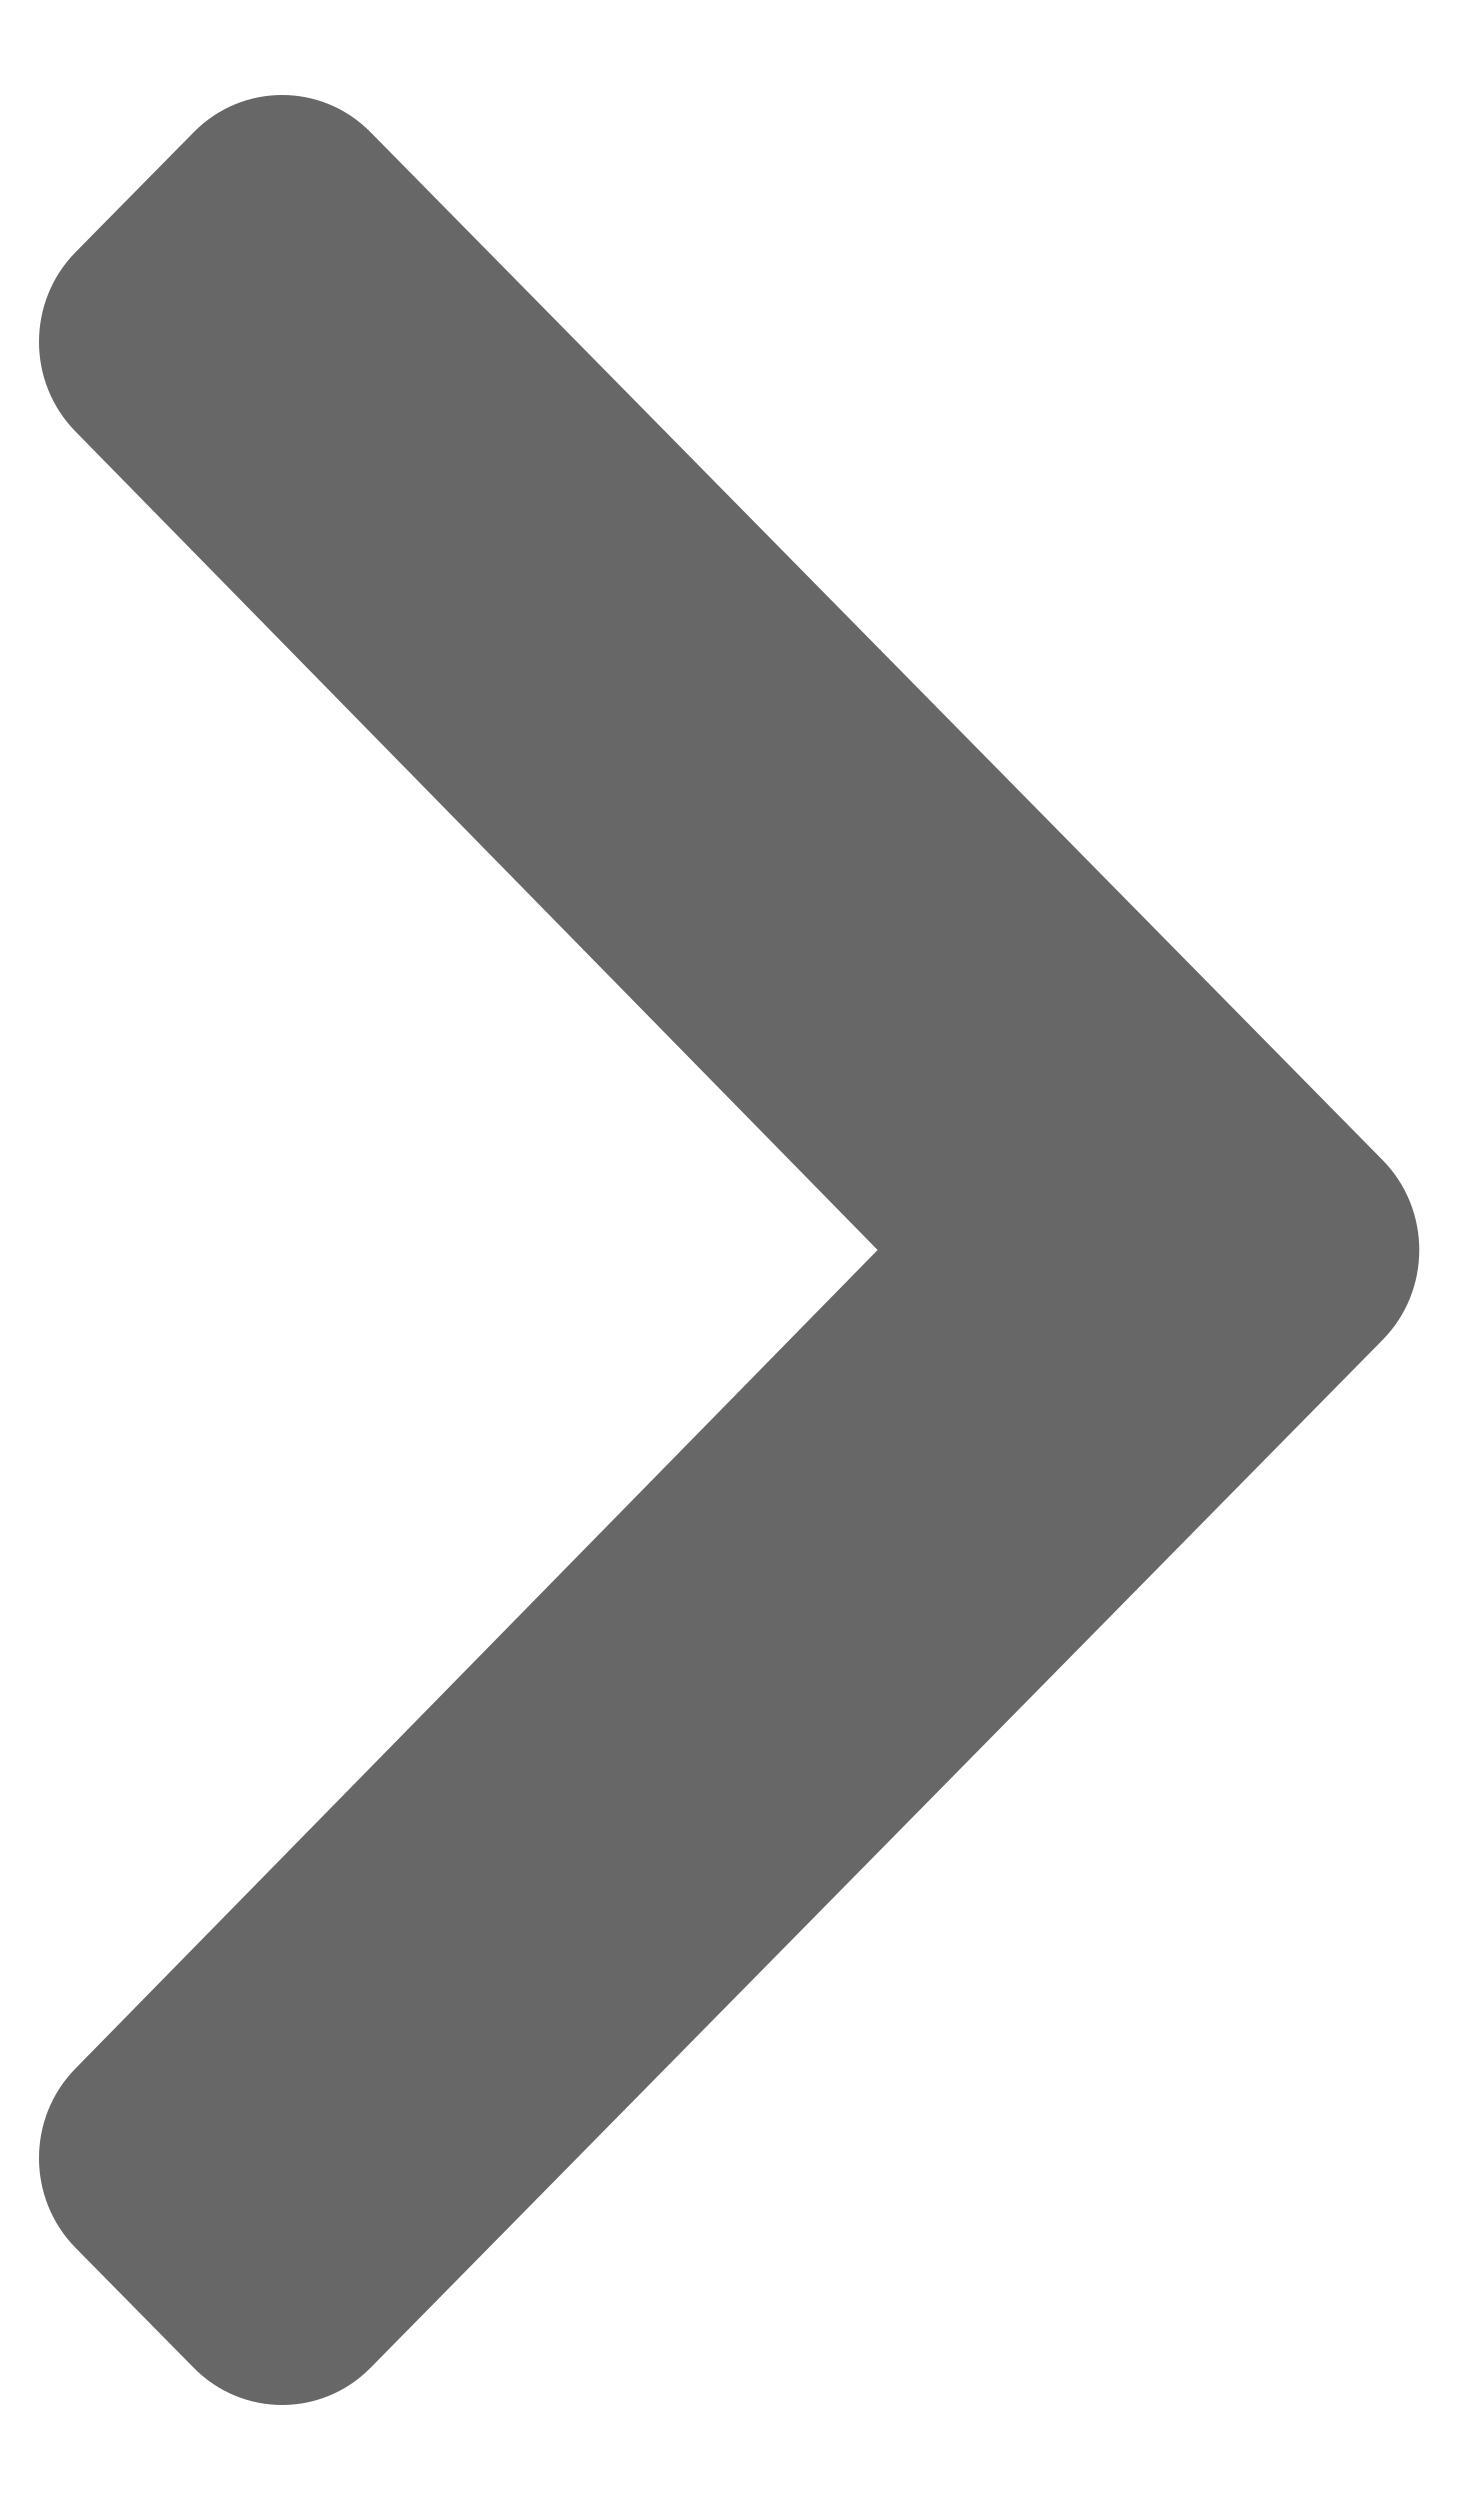
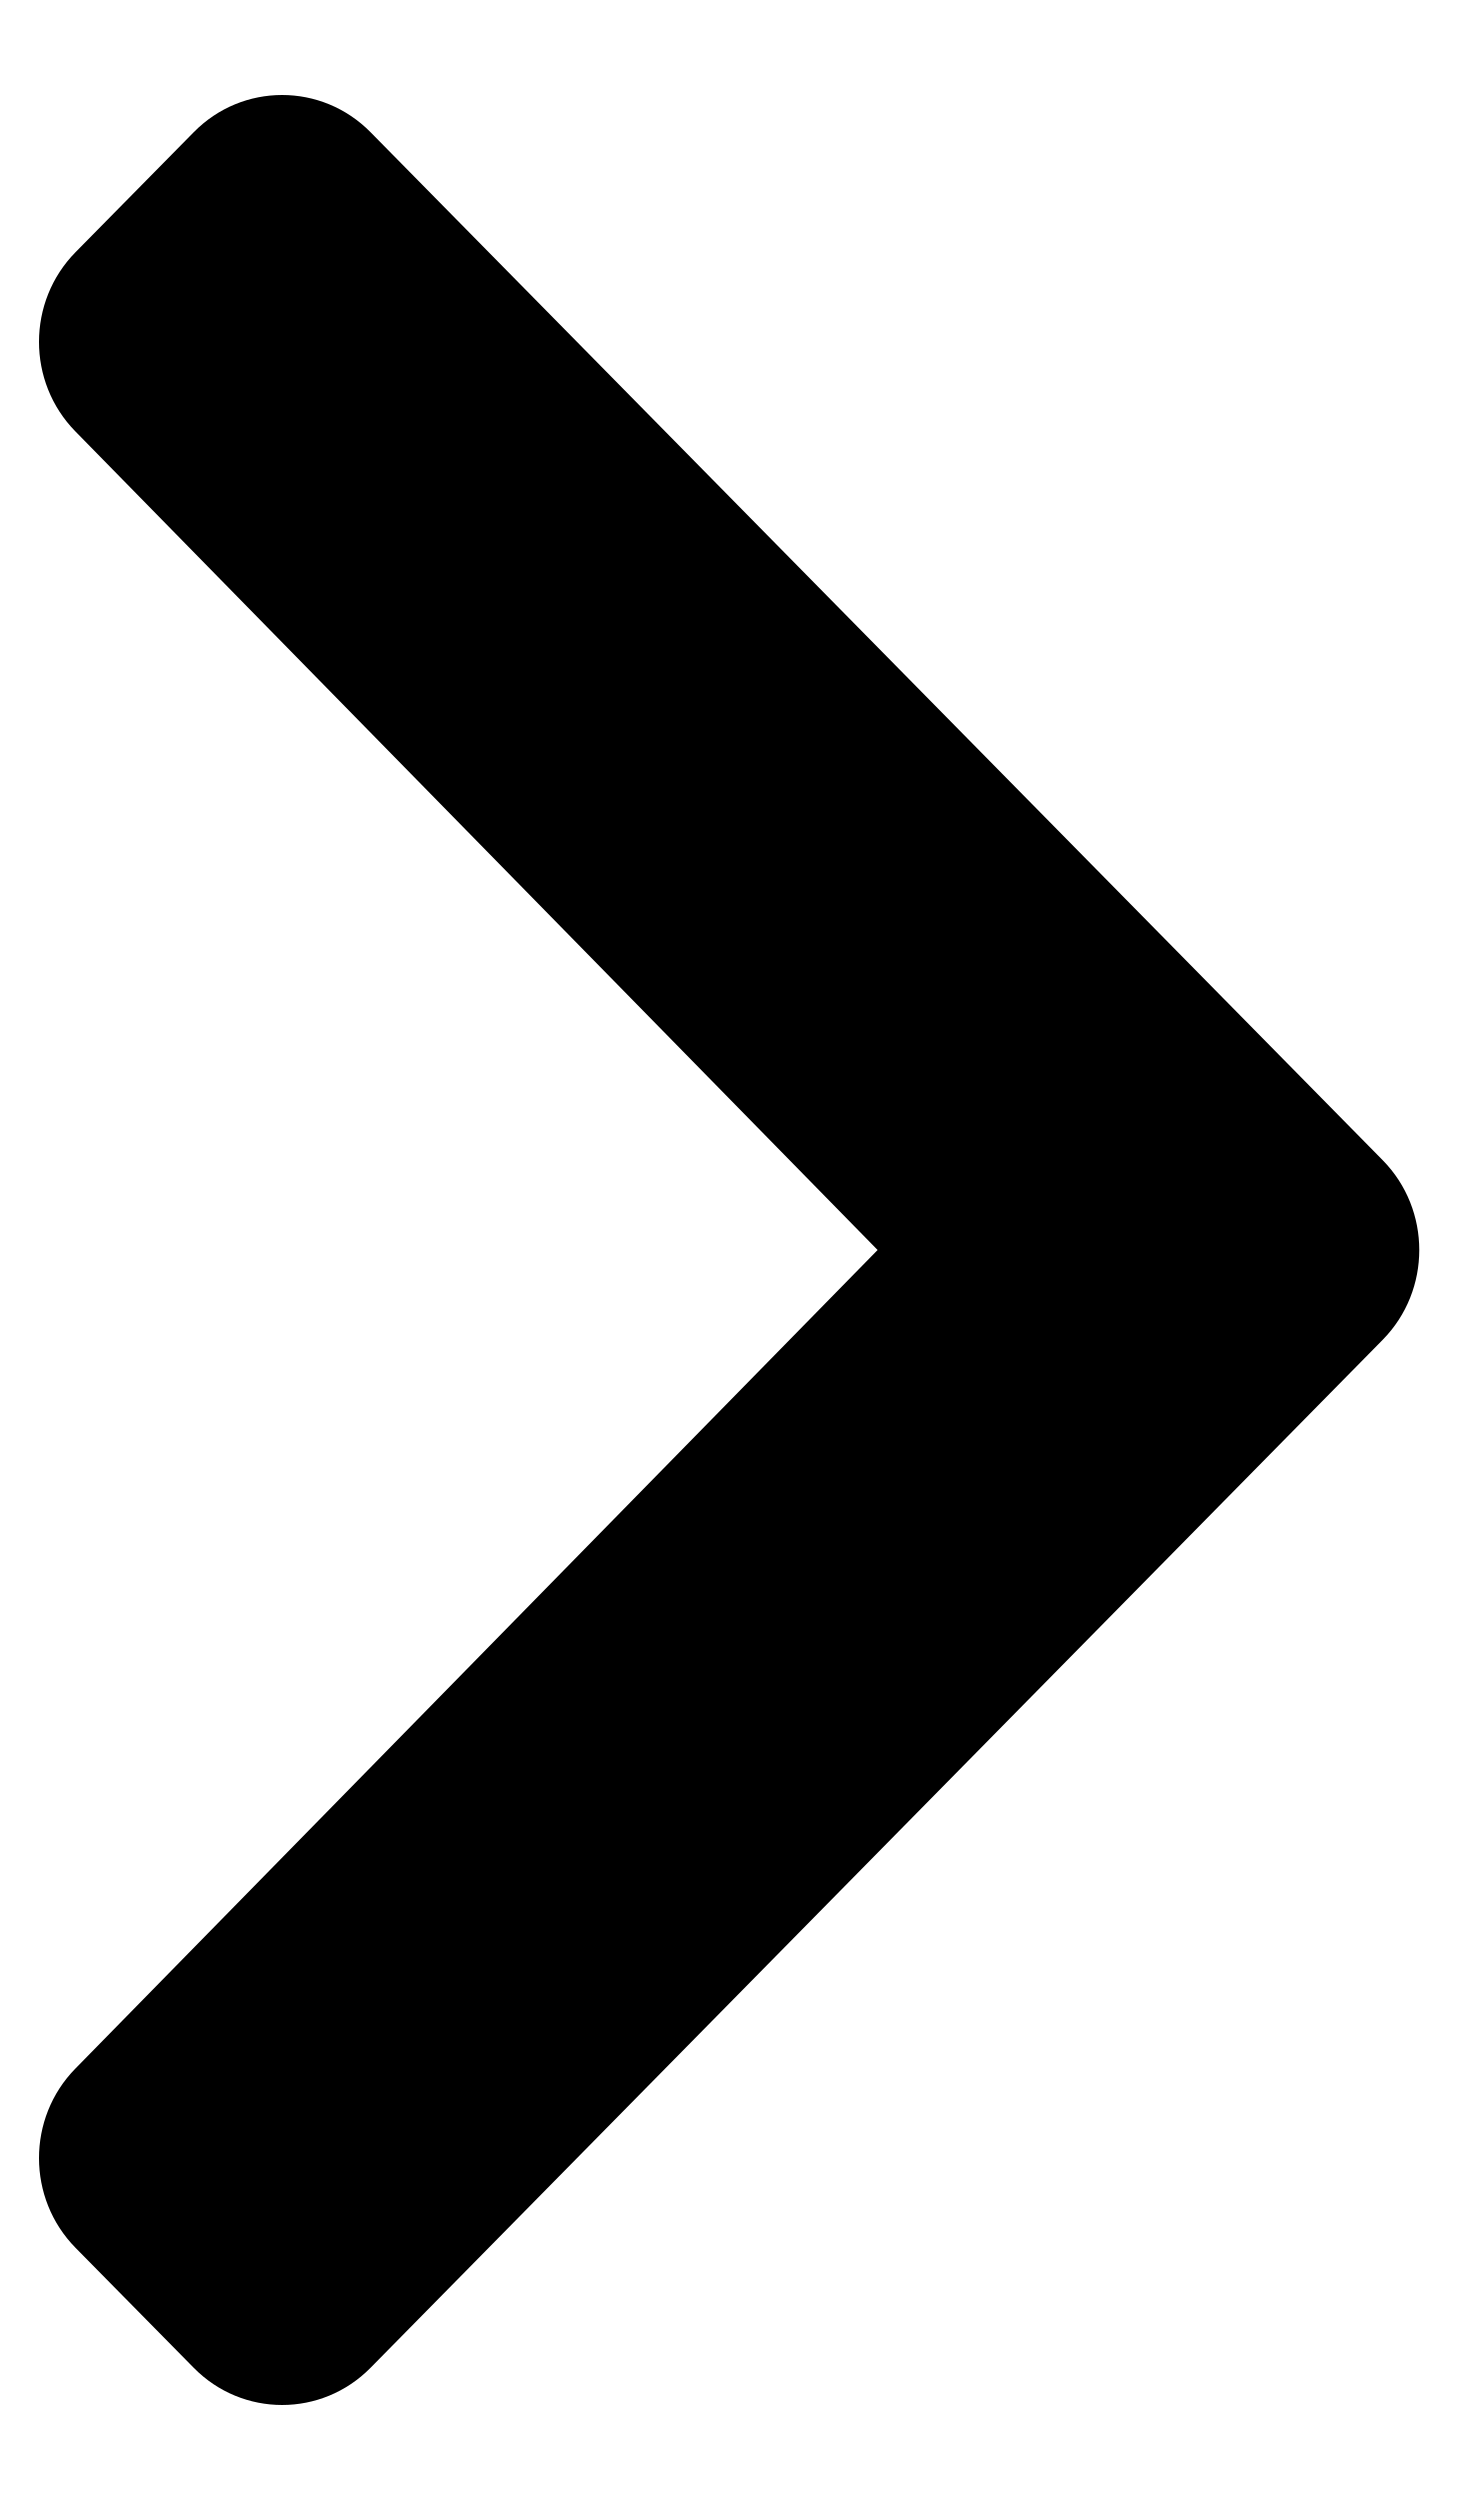
<svg xmlns="http://www.w3.org/2000/svg" width="14" height="24" viewBox="0 0 14 24" fill="none">
-   <path d="M13.274 12.862L3.557 22.731C3.088 23.207 2.328 23.207 1.86 22.731L0.726 21.58C0.258 21.105 0.257 20.334 0.724 19.858L8.425 12L0.724 4.142C0.257 3.666 0.258 2.895 0.726 2.42L1.86 1.269C2.328 0.793 3.088 0.793 3.557 1.269L13.274 11.138C13.742 11.614 13.742 12.386 13.274 12.862Z" fill="#676767" />
+   <path d="M13.274 12.862L3.557 22.731C3.088 23.207 2.328 23.207 1.86 22.731L0.726 21.58C0.258 21.105 0.257 20.334 0.724 19.858L8.425 12L0.724 4.142C0.257 3.666 0.258 2.895 0.726 2.42L1.86 1.269C2.328 0.793 3.088 0.793 3.557 1.269L13.274 11.138C13.742 11.614 13.742 12.386 13.274 12.862Z" fill="currentColor" />
</svg>
